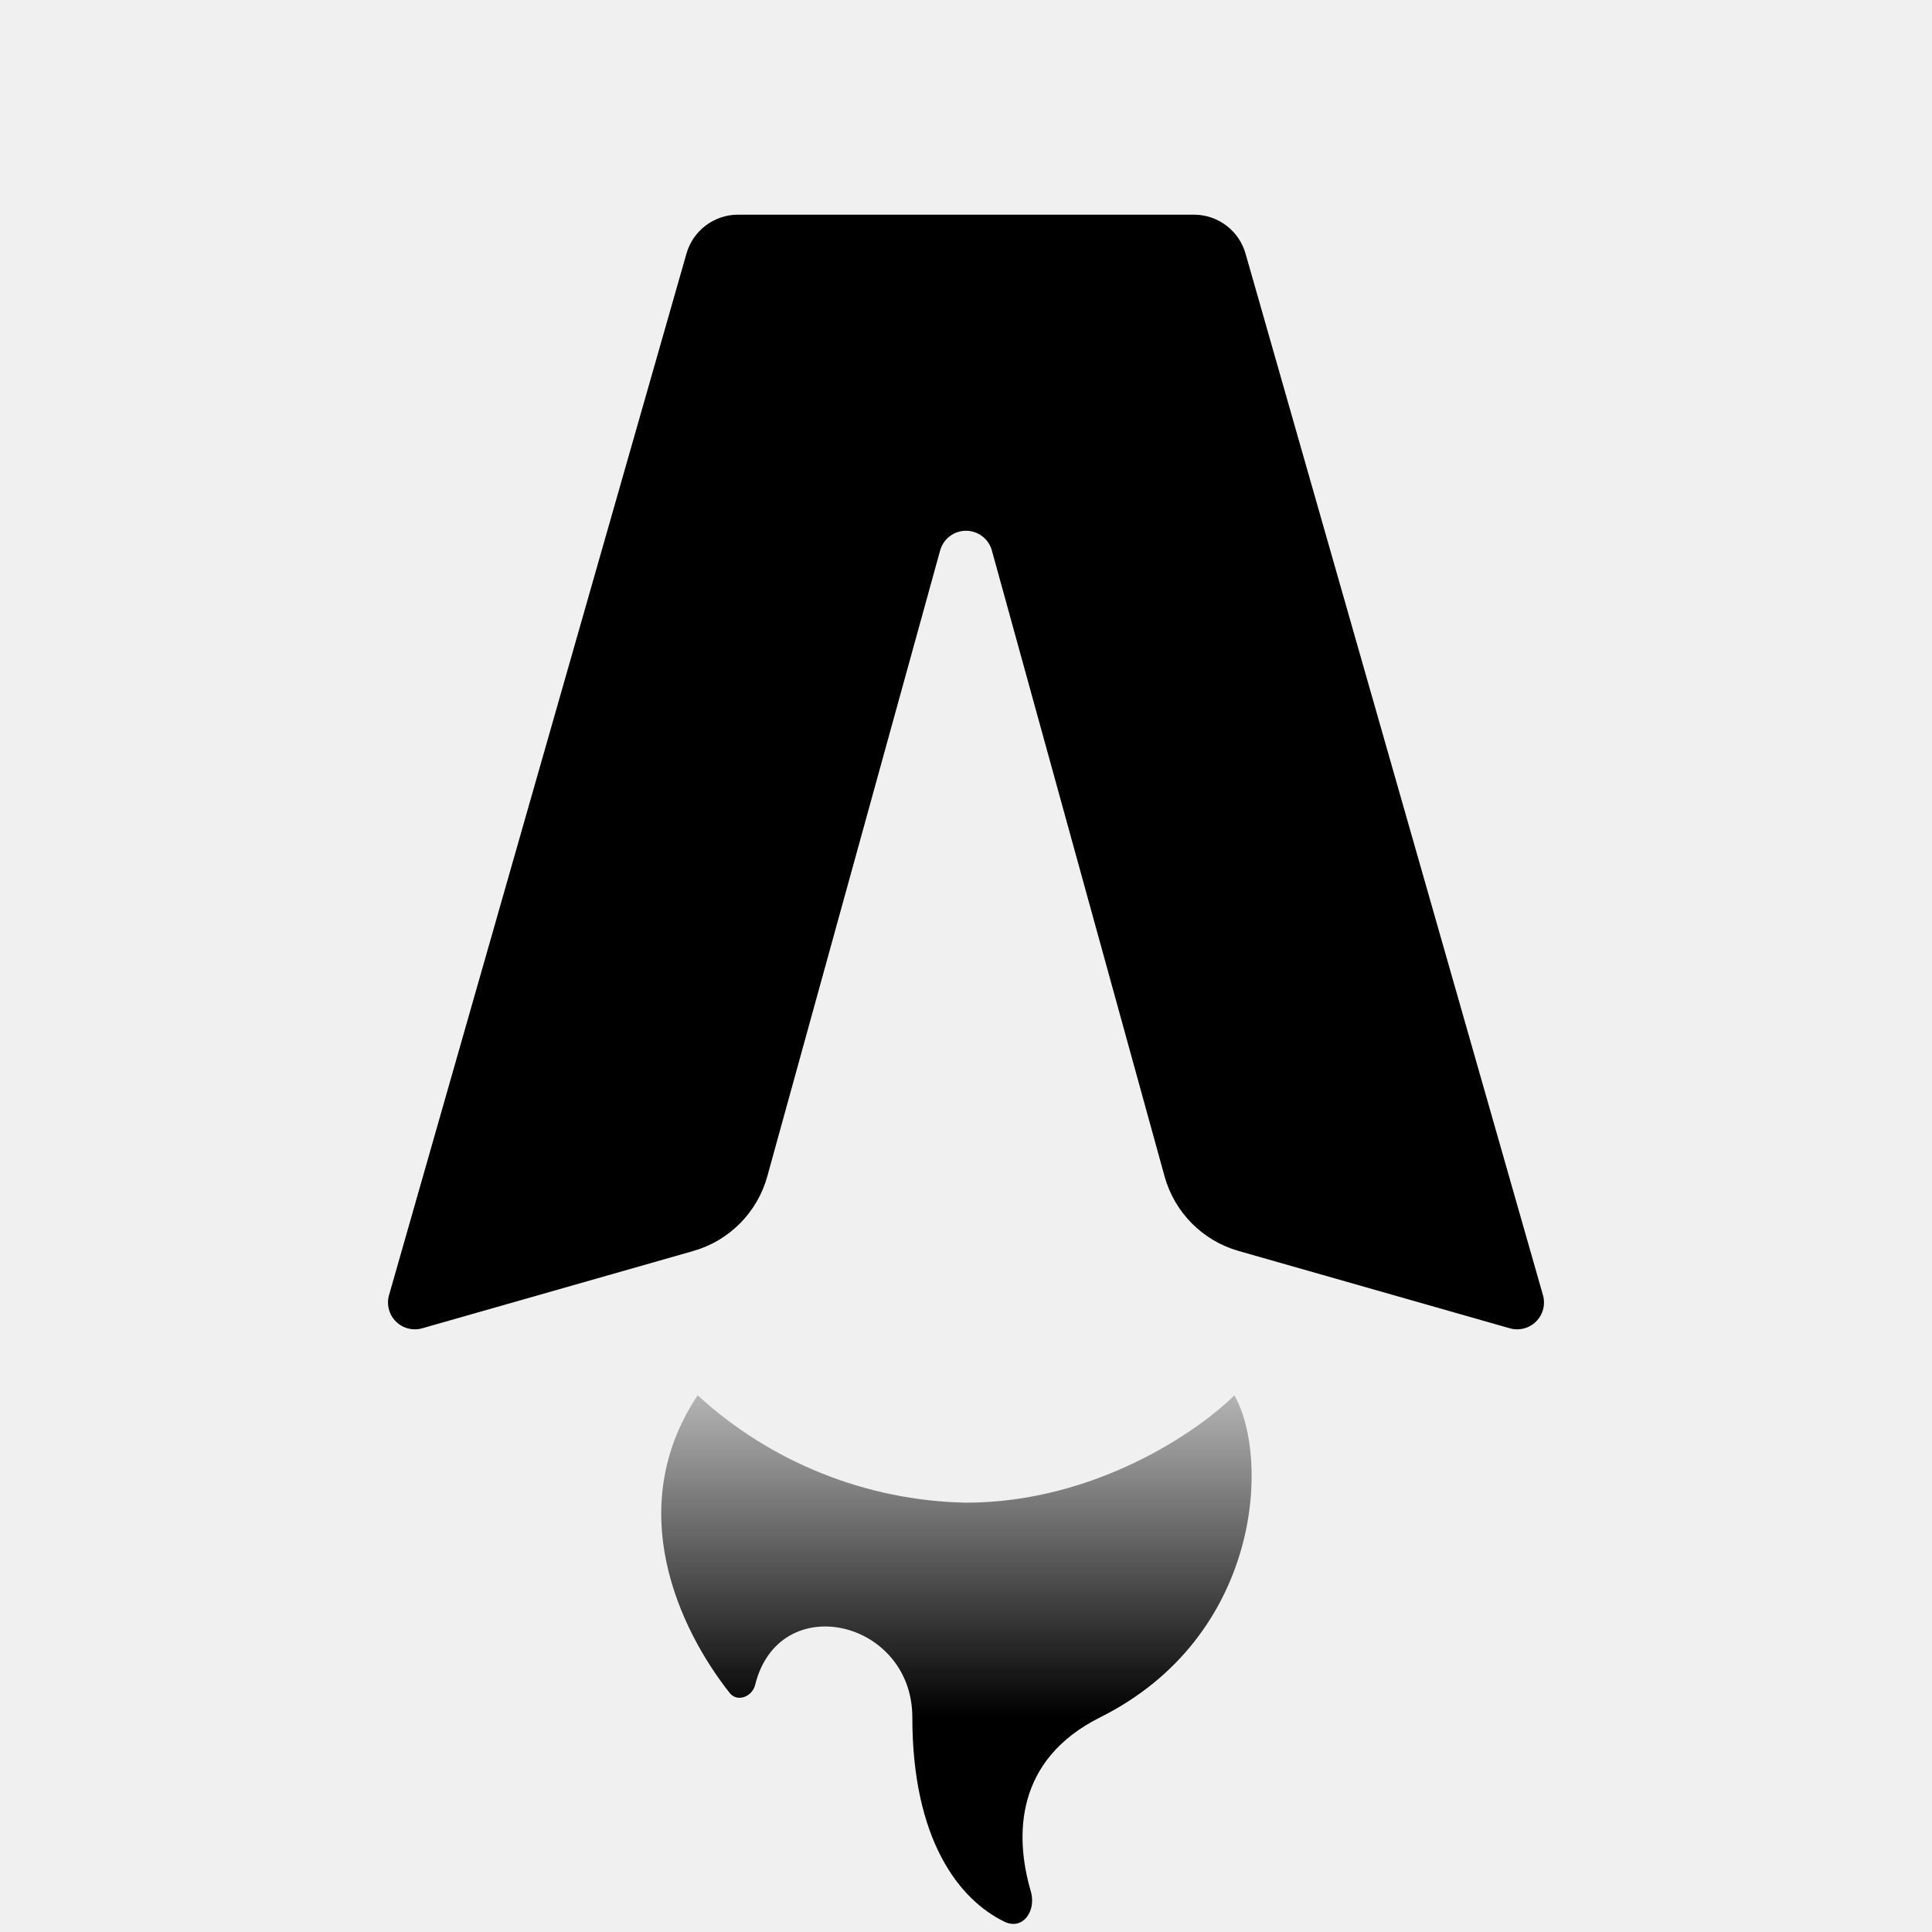
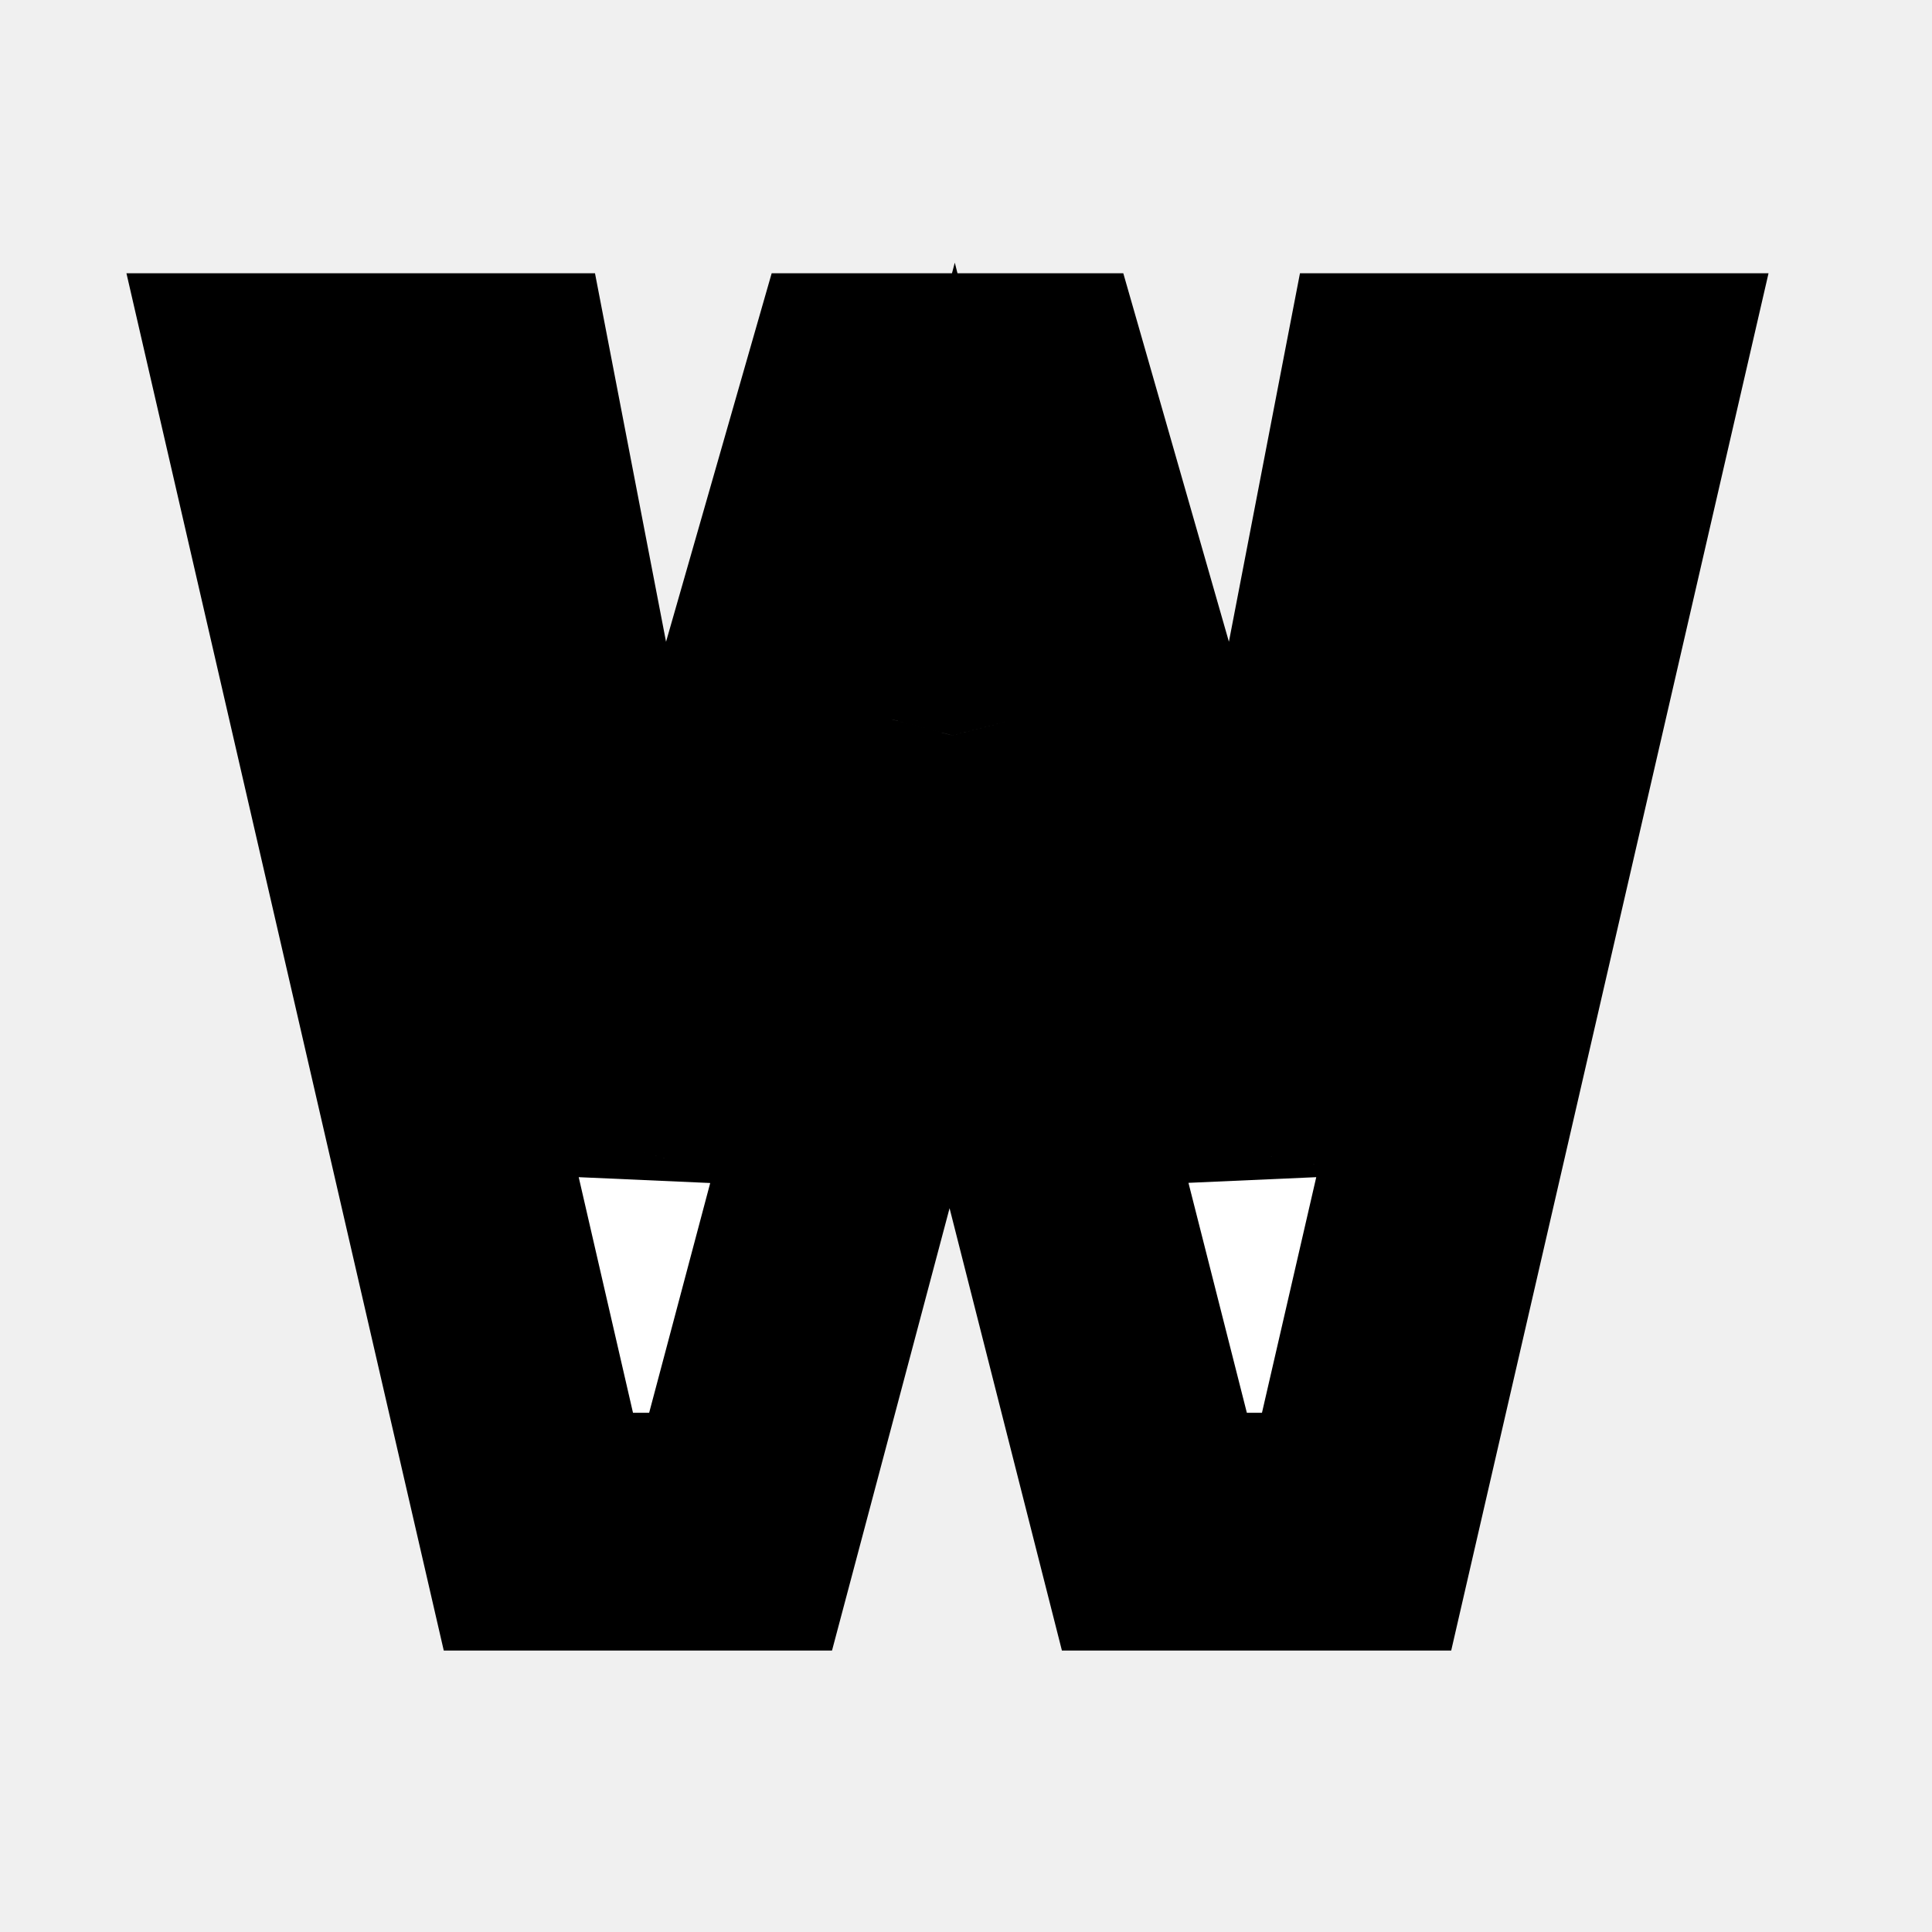
- <svg xmlns="http://www.w3.org/2000/svg" fill="none" viewBox="0 0 36 36">
-   <path fill="#000" d="M22.25 4h-8.5a1 1 0 0 0-.96.73l-5.54 19.4a.5.5 0 0 0 .62.62l5.05-1.44a2 2 0 0 0 1.38-1.4l3.22-11.66a.5.5 0 0 1 .96 0l3.22 11.67a2 2 0 0 0 1.38 1.39l5.05 1.44a.5.5 0 0 0 .62-.62l-5.54-19.4a1 1 0 0 0-.96-.73Z" />
-   <path fill="url(#gradient)" d="M18 28a7.63 7.63 0 0 1-5-2c-1.4 2.1-.35 4.35.6 5.55.14.17.41.07.47-.15.44-1.8 2.93-1.22 2.93.6 0 2.28.87 3.4 1.72 3.81.34.16.59-.2.49-.56-.31-1.05-.29-2.46 1.29-3.25 3-1.5 3.17-4.83 2.5-6-.67.67-2.6 2-5 2Z" />
-   <defs>
-     <linearGradient id="gradient" x1="16" x2="16" y1="32" y2="24" gradientUnits="userSpaceOnUse">
-       <stop stop-color="#000" />
-       <stop offset="1" stop-color="#000" stop-opacity="0" />
-     </linearGradient>
-   </defs>
-   <style>
-     @media (prefers-color-scheme:dark){:root{filter:invert(100%)}}
-   </style>
+ <svg xmlns="http://www.w3.org/2000/svg" width="65" height="65" viewBox="0 0 65 65" fill="none">
+   <path d="M21.646 38.77L28.977 13.194H34.777L42.107 38.77L47.038 13.194H54.474L45.641 51.531H38.838L32.035 24.742L24.916 51.531H18.113L9.28 13.194H16.716L21.646 38.77Z" fill="white" />
+   <path d="M21.646 38.77L17.719 39.527L25.492 39.872L21.646 38.77ZM28.977 13.194V9.194H25.962L25.131 12.091L28.977 13.194ZM34.777 13.194L38.623 12.091L37.792 9.194H34.777V13.194ZM42.107 38.77L38.262 39.872L46.035 39.527L42.107 38.77ZM47.038 13.194V9.194H43.736L43.11 12.436L47.038 13.194ZM54.474 13.194L58.371 14.092L59.5 9.194H54.474V13.194ZM45.641 51.531V55.531H48.824L49.538 52.429L45.641 51.531ZM38.838 51.531L34.961 52.516L35.727 55.531H38.838V51.531ZM32.035 24.742L35.912 23.758L32.123 8.837L28.169 23.715L32.035 24.742ZM24.916 51.531V55.531H27.992L28.782 52.559L24.916 51.531ZM18.113 51.531L14.215 52.429L14.93 55.531H18.113V51.531ZM9.28 13.194V9.194H4.254L5.382 14.092L9.28 13.194ZM16.716 13.194L20.643 12.436L20.018 9.194H16.716V13.194ZM25.492 39.872L32.822 14.296L25.131 12.091L17.801 37.668L25.492 39.872ZM28.977 17.194H34.777V9.194H28.977V17.194ZM30.932 14.296L38.262 39.872L45.953 37.668L38.623 12.091L30.932 14.296ZM46.035 39.527L50.966 13.951L43.11 12.436L38.18 38.013L46.035 39.527ZM47.038 17.194H54.474V9.194H47.038V17.194ZM50.576 12.295L41.743 50.633L49.538 52.429L58.371 14.092L50.576 12.295ZM45.641 47.531H38.838V55.531H45.641V47.531ZM42.715 50.547L35.912 23.758L28.158 25.727L34.961 52.516L42.715 50.547ZM28.169 23.715L21.05 50.504L28.782 52.559L35.901 25.77L28.169 23.715ZM24.916 47.531H18.113V55.531H24.916V47.531ZM22.011 50.633L13.178 12.295L5.382 14.092L14.215 52.429L22.011 50.633ZM9.28 17.194H16.716V9.194H9.28V17.194ZM12.788 13.951L17.719 39.527L25.574 38.013L20.643 12.436L12.788 13.951Z" fill="black" />
</svg>
